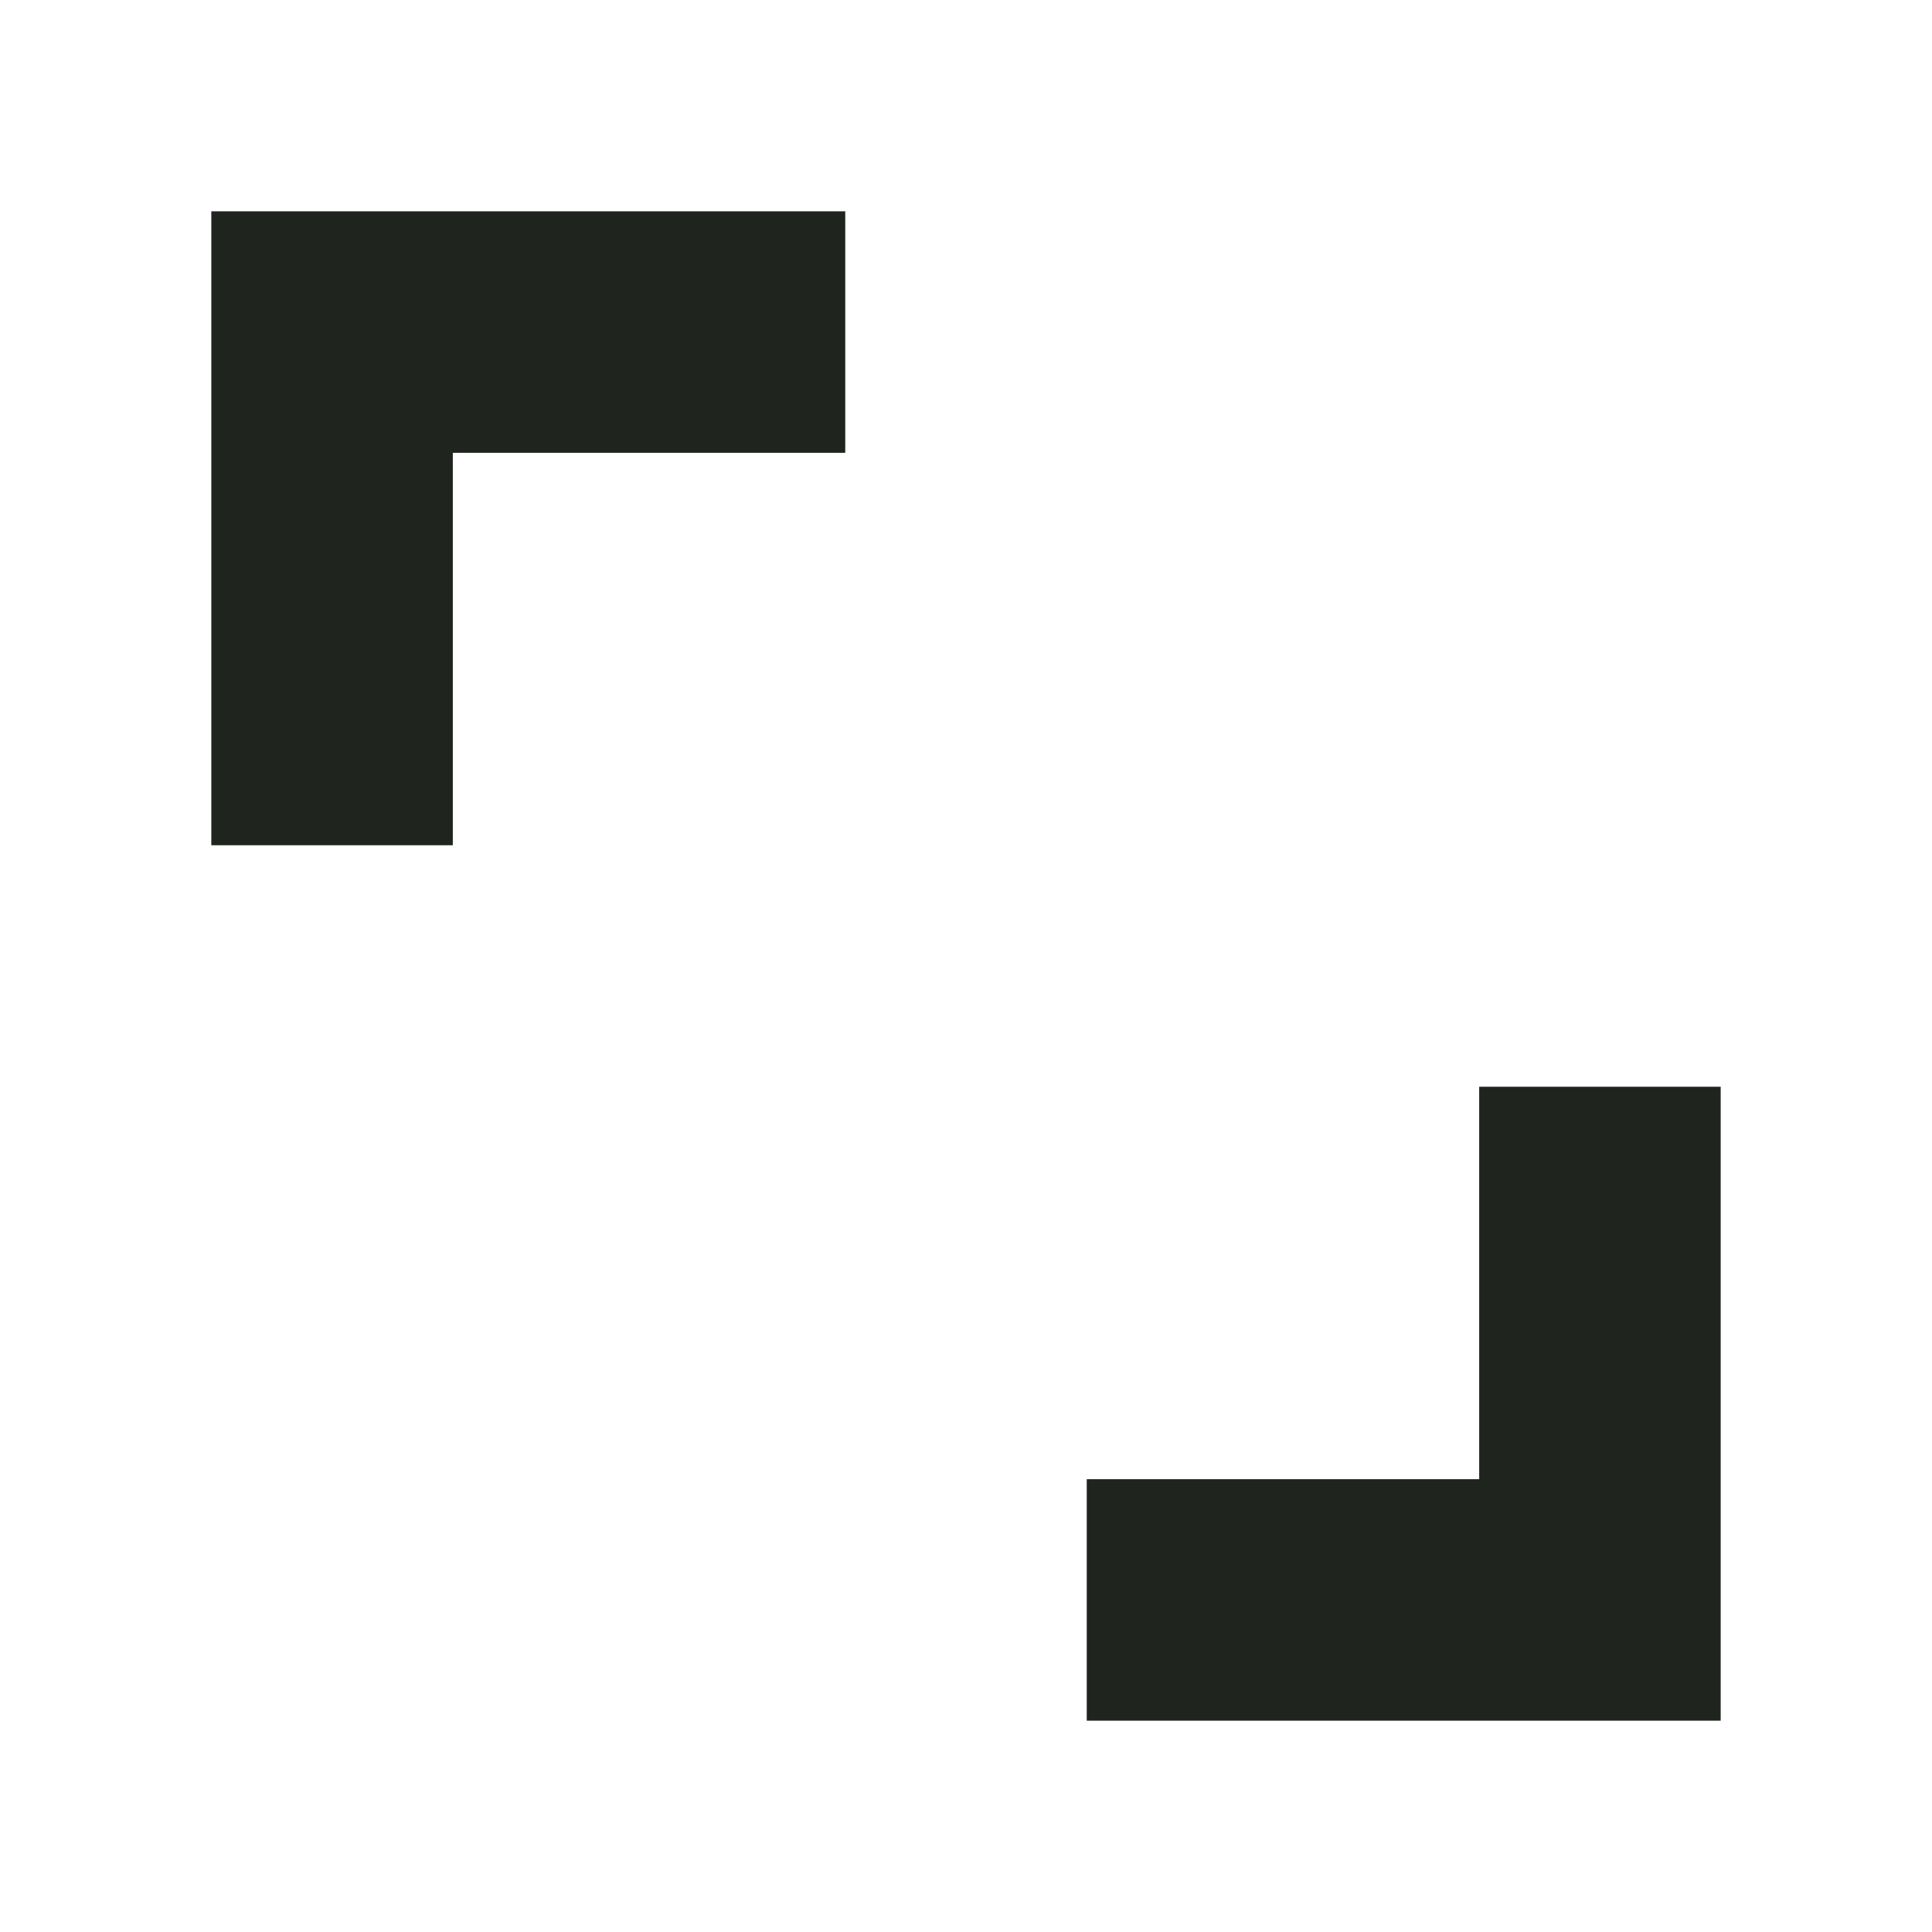
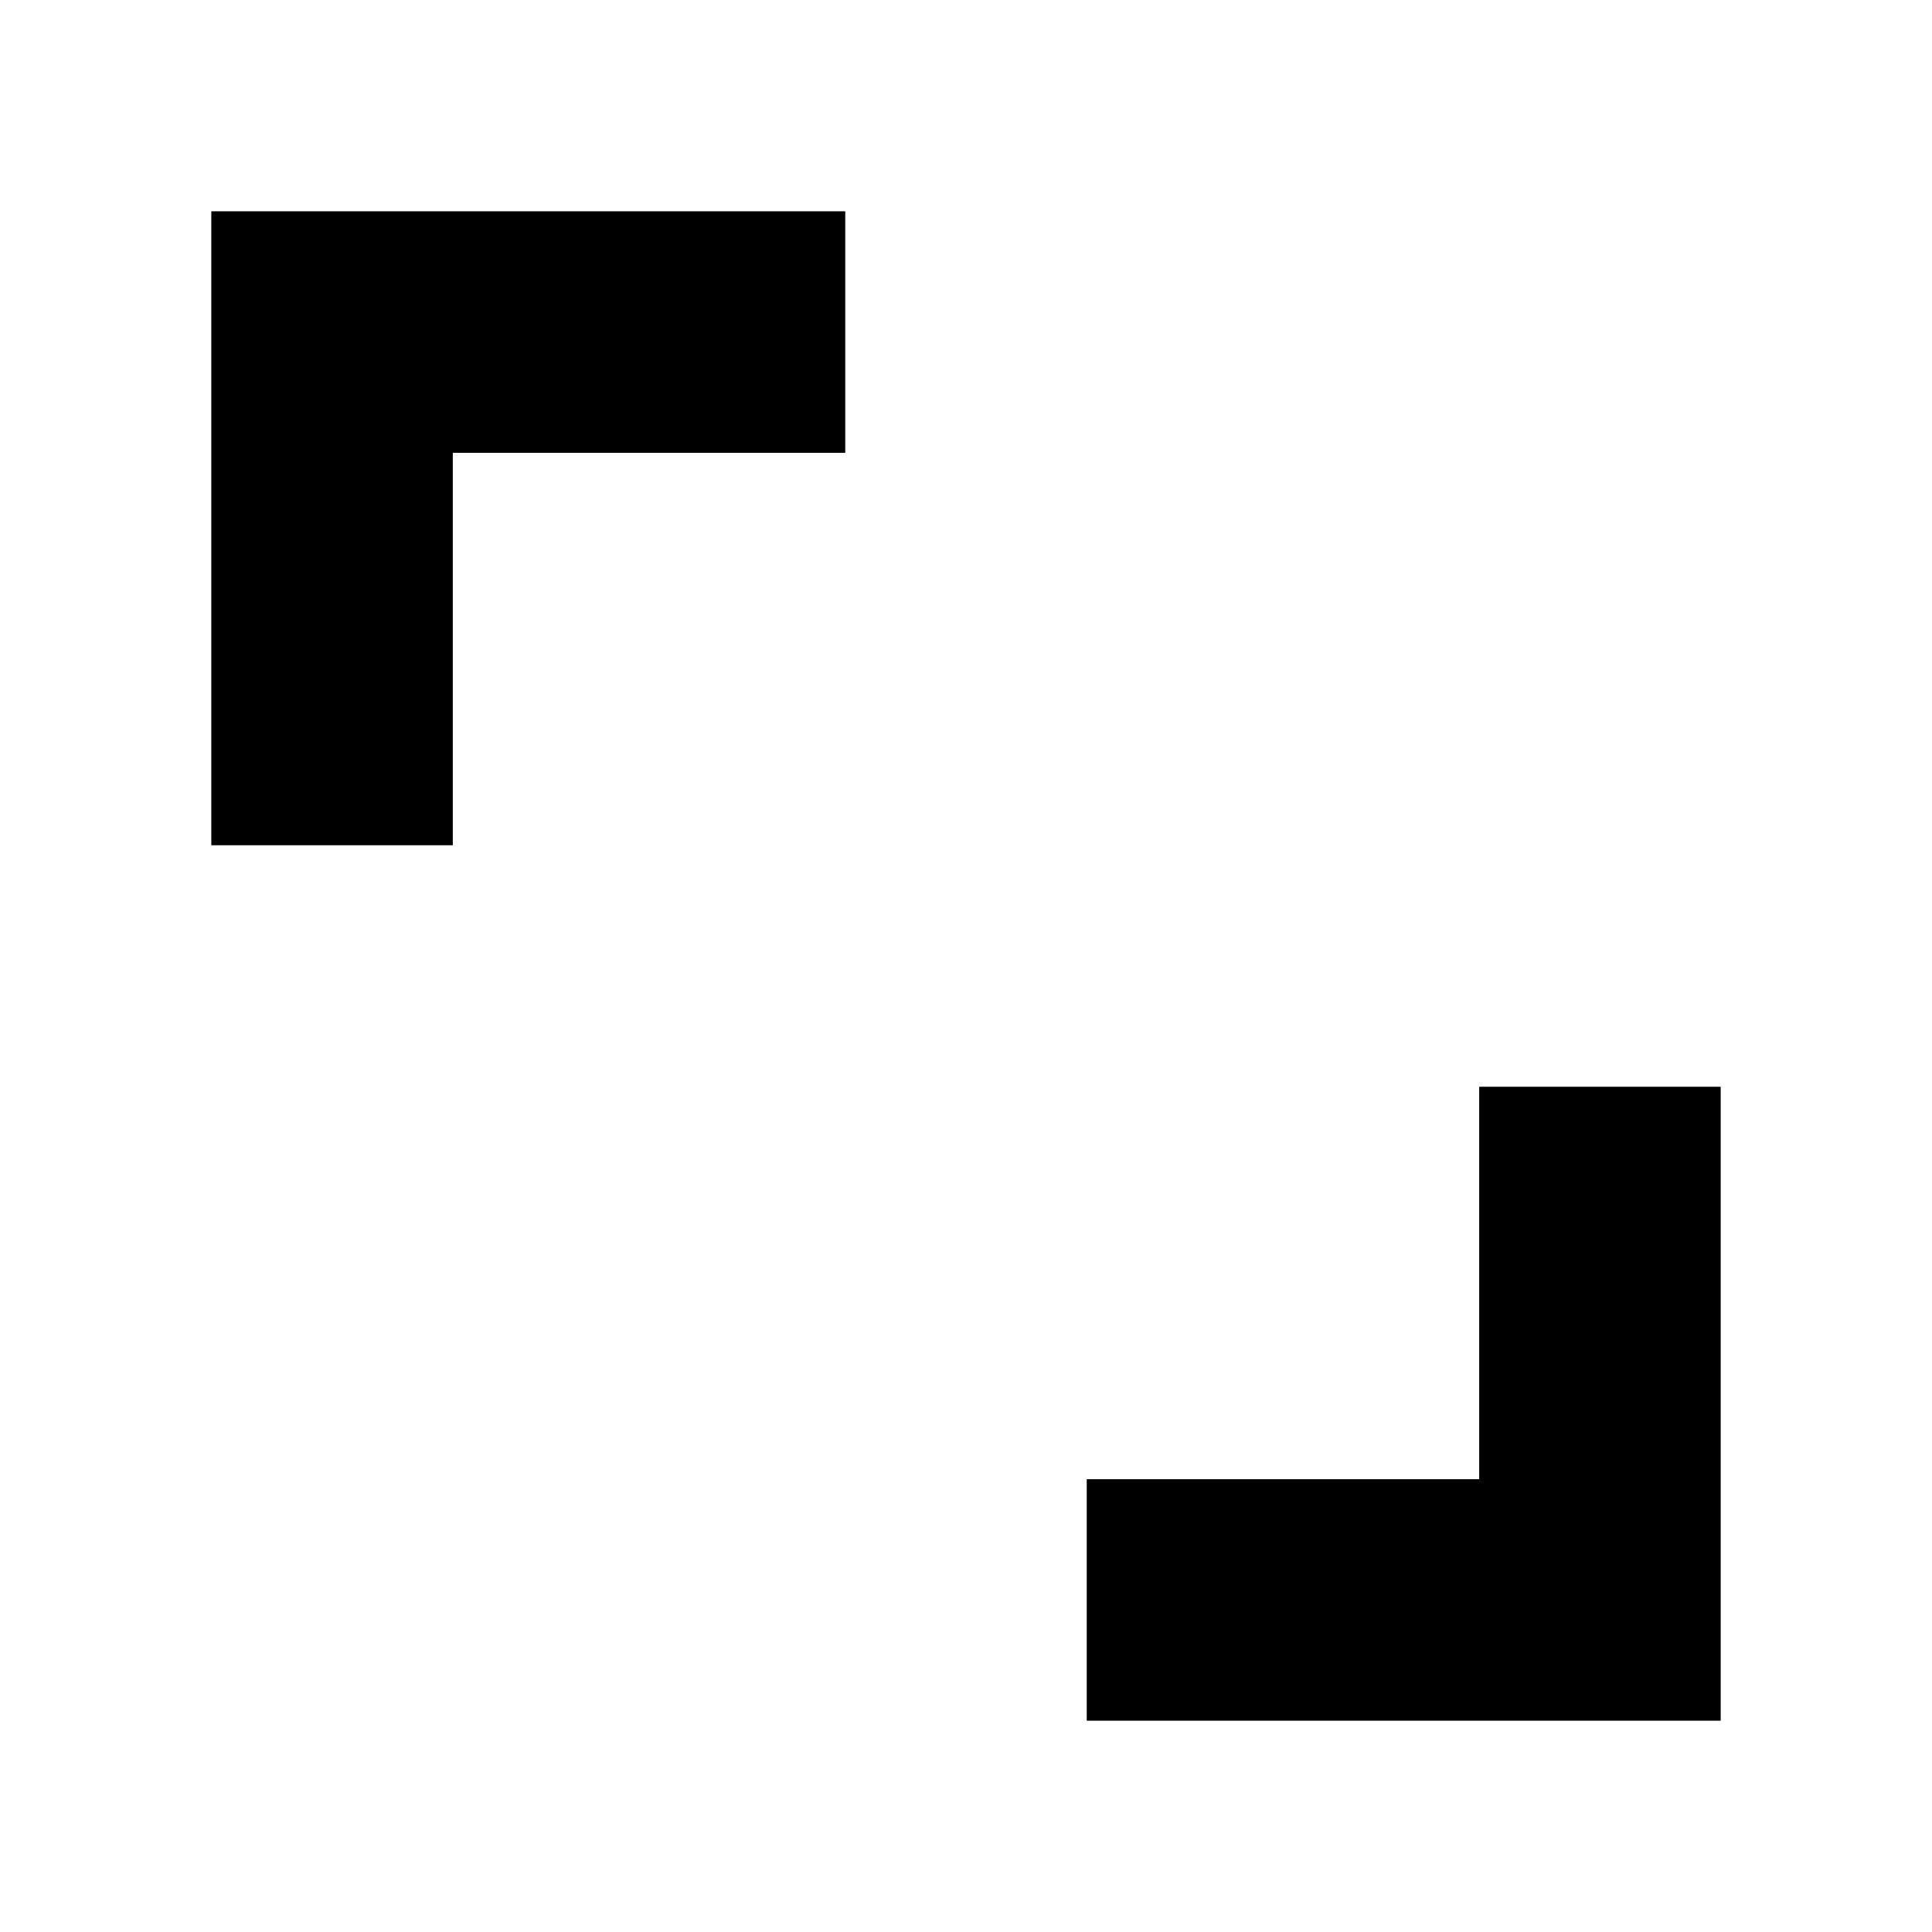
<svg xmlns="http://www.w3.org/2000/svg" width="1024" height="1024" viewBox="0 0 64 64" role="img" aria-label="Trace Commons">
-   <path d="M11 28V11h17" fill="none" stroke="#20241F" stroke-width="8" />
-   <path d="M53 36v17H36" fill="none" stroke="#20241F" stroke-width="8" />
+   <path d="M11 28V11h17" fill="none" stroke="#000000" stroke-width="8" />
+   <path d="M53 36v17H36" fill="none" stroke="#000000" stroke-width="8" />
</svg>
